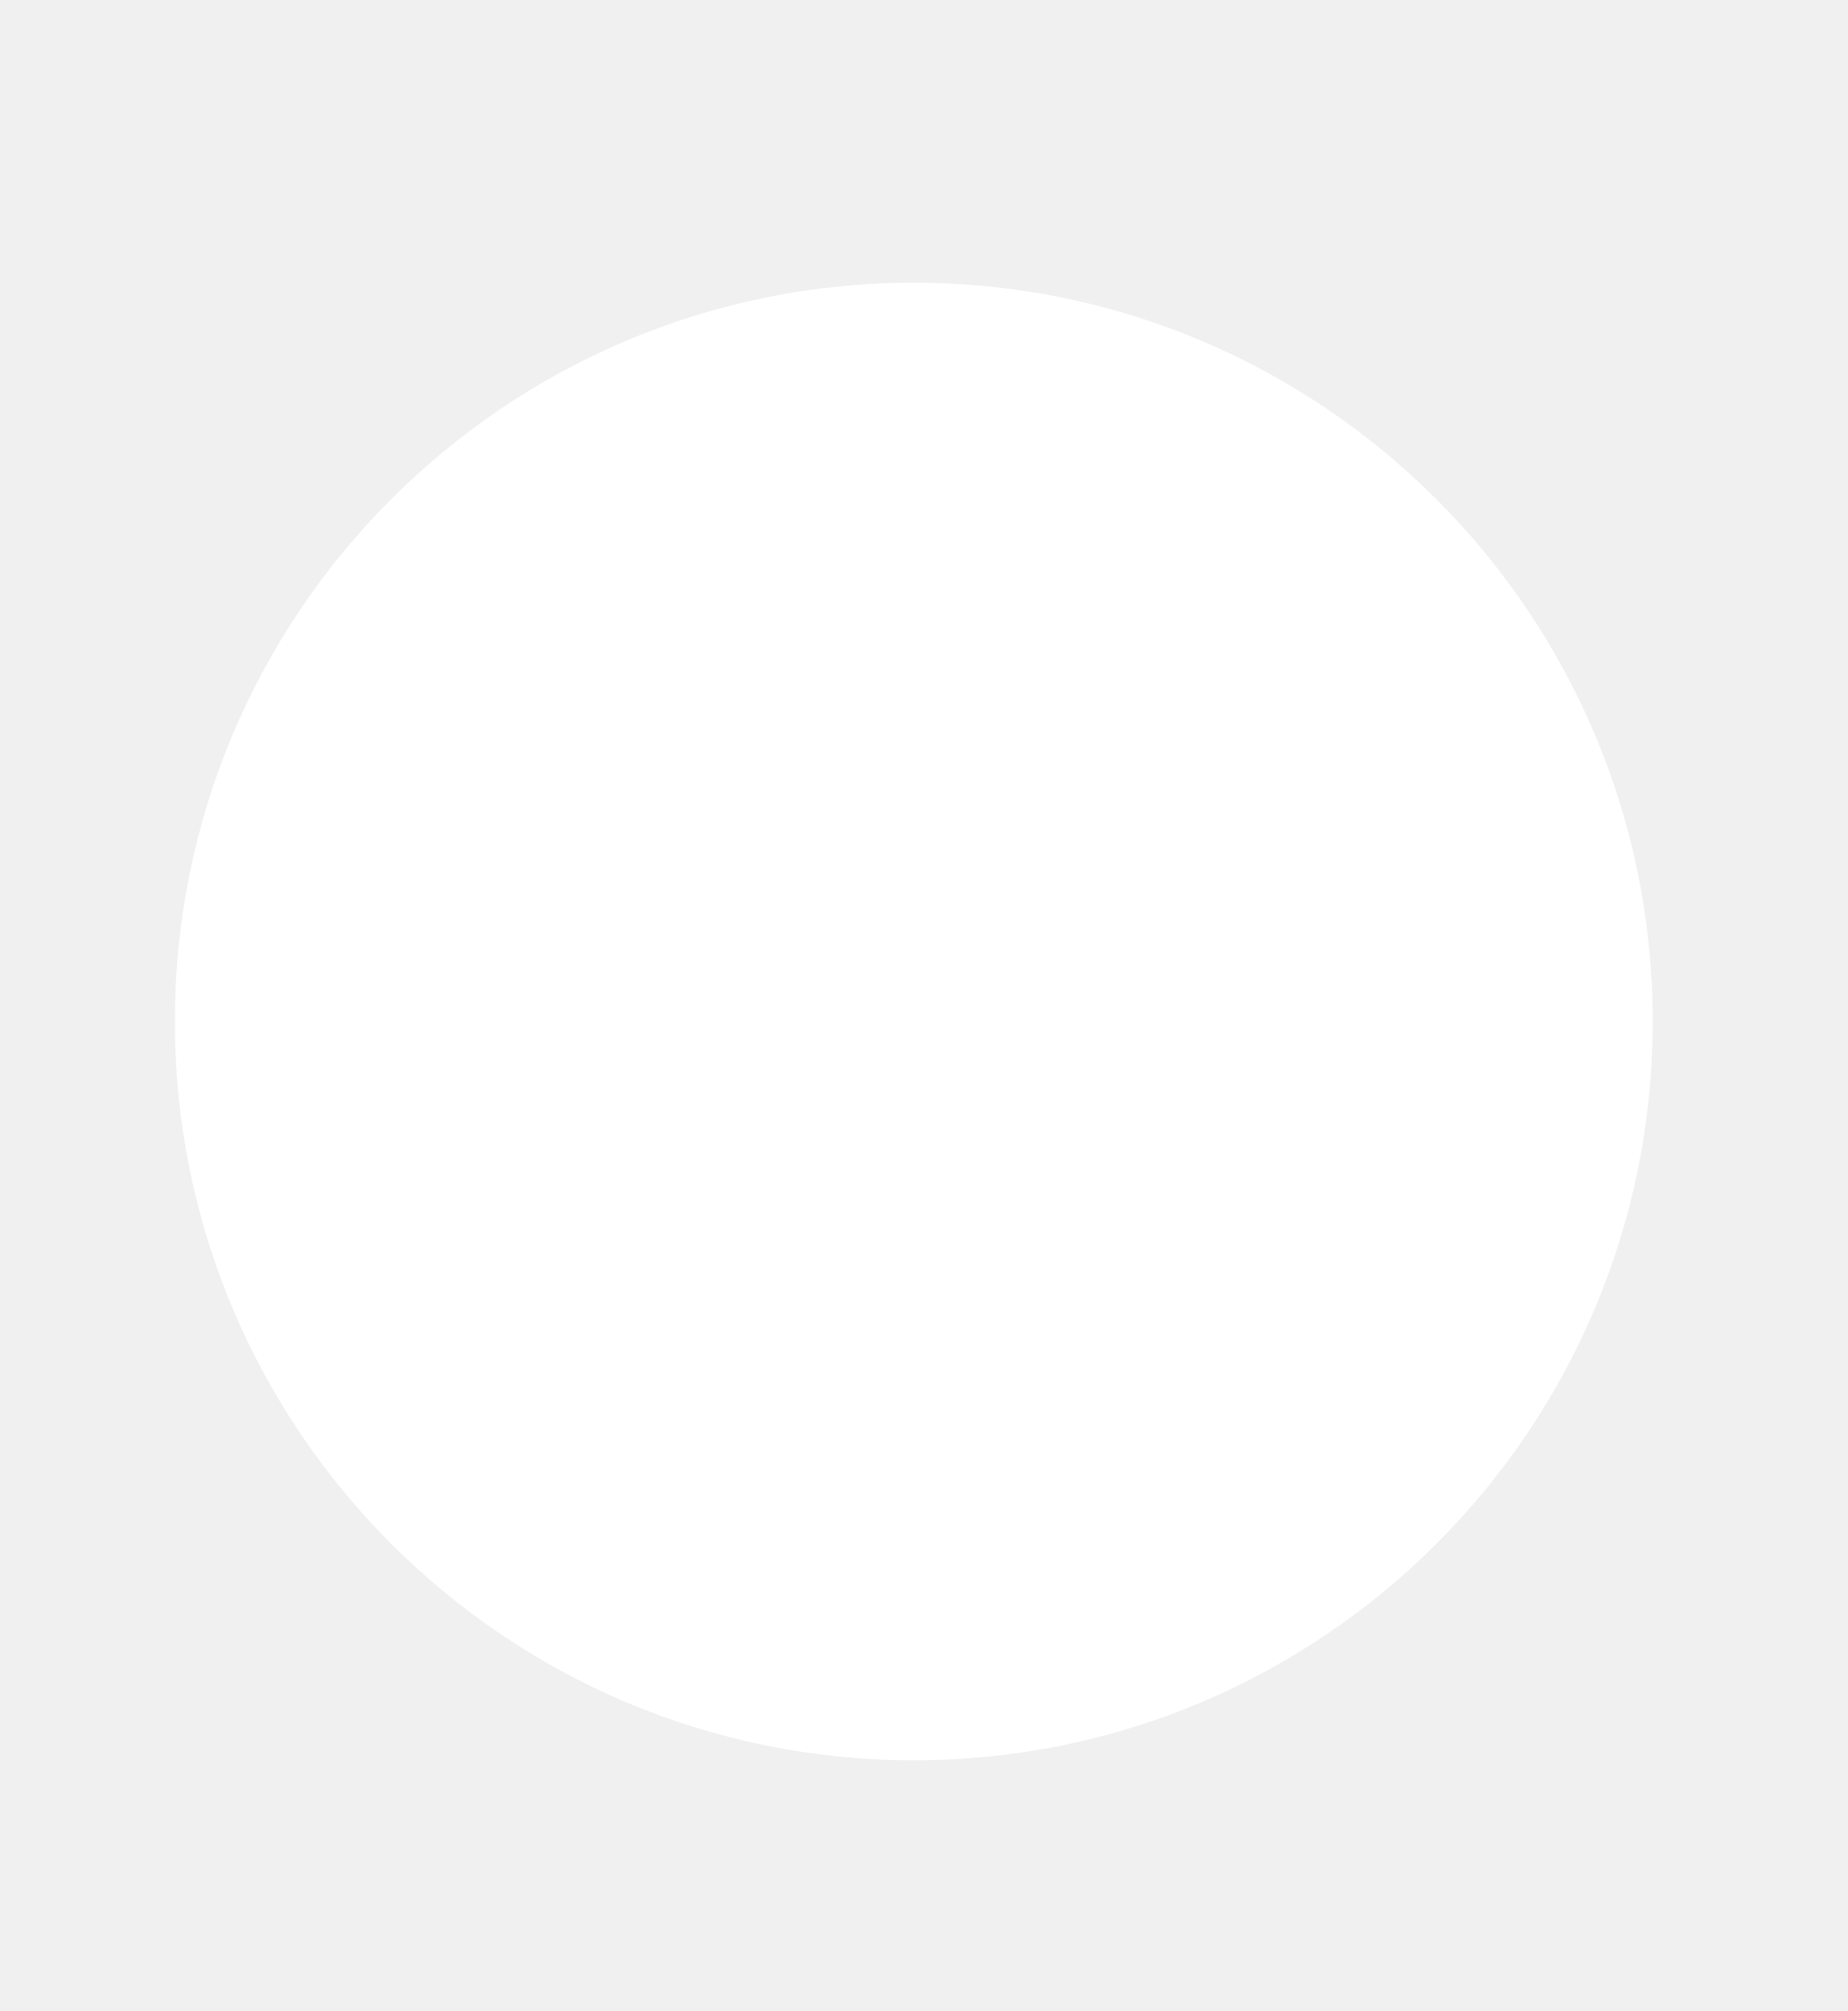
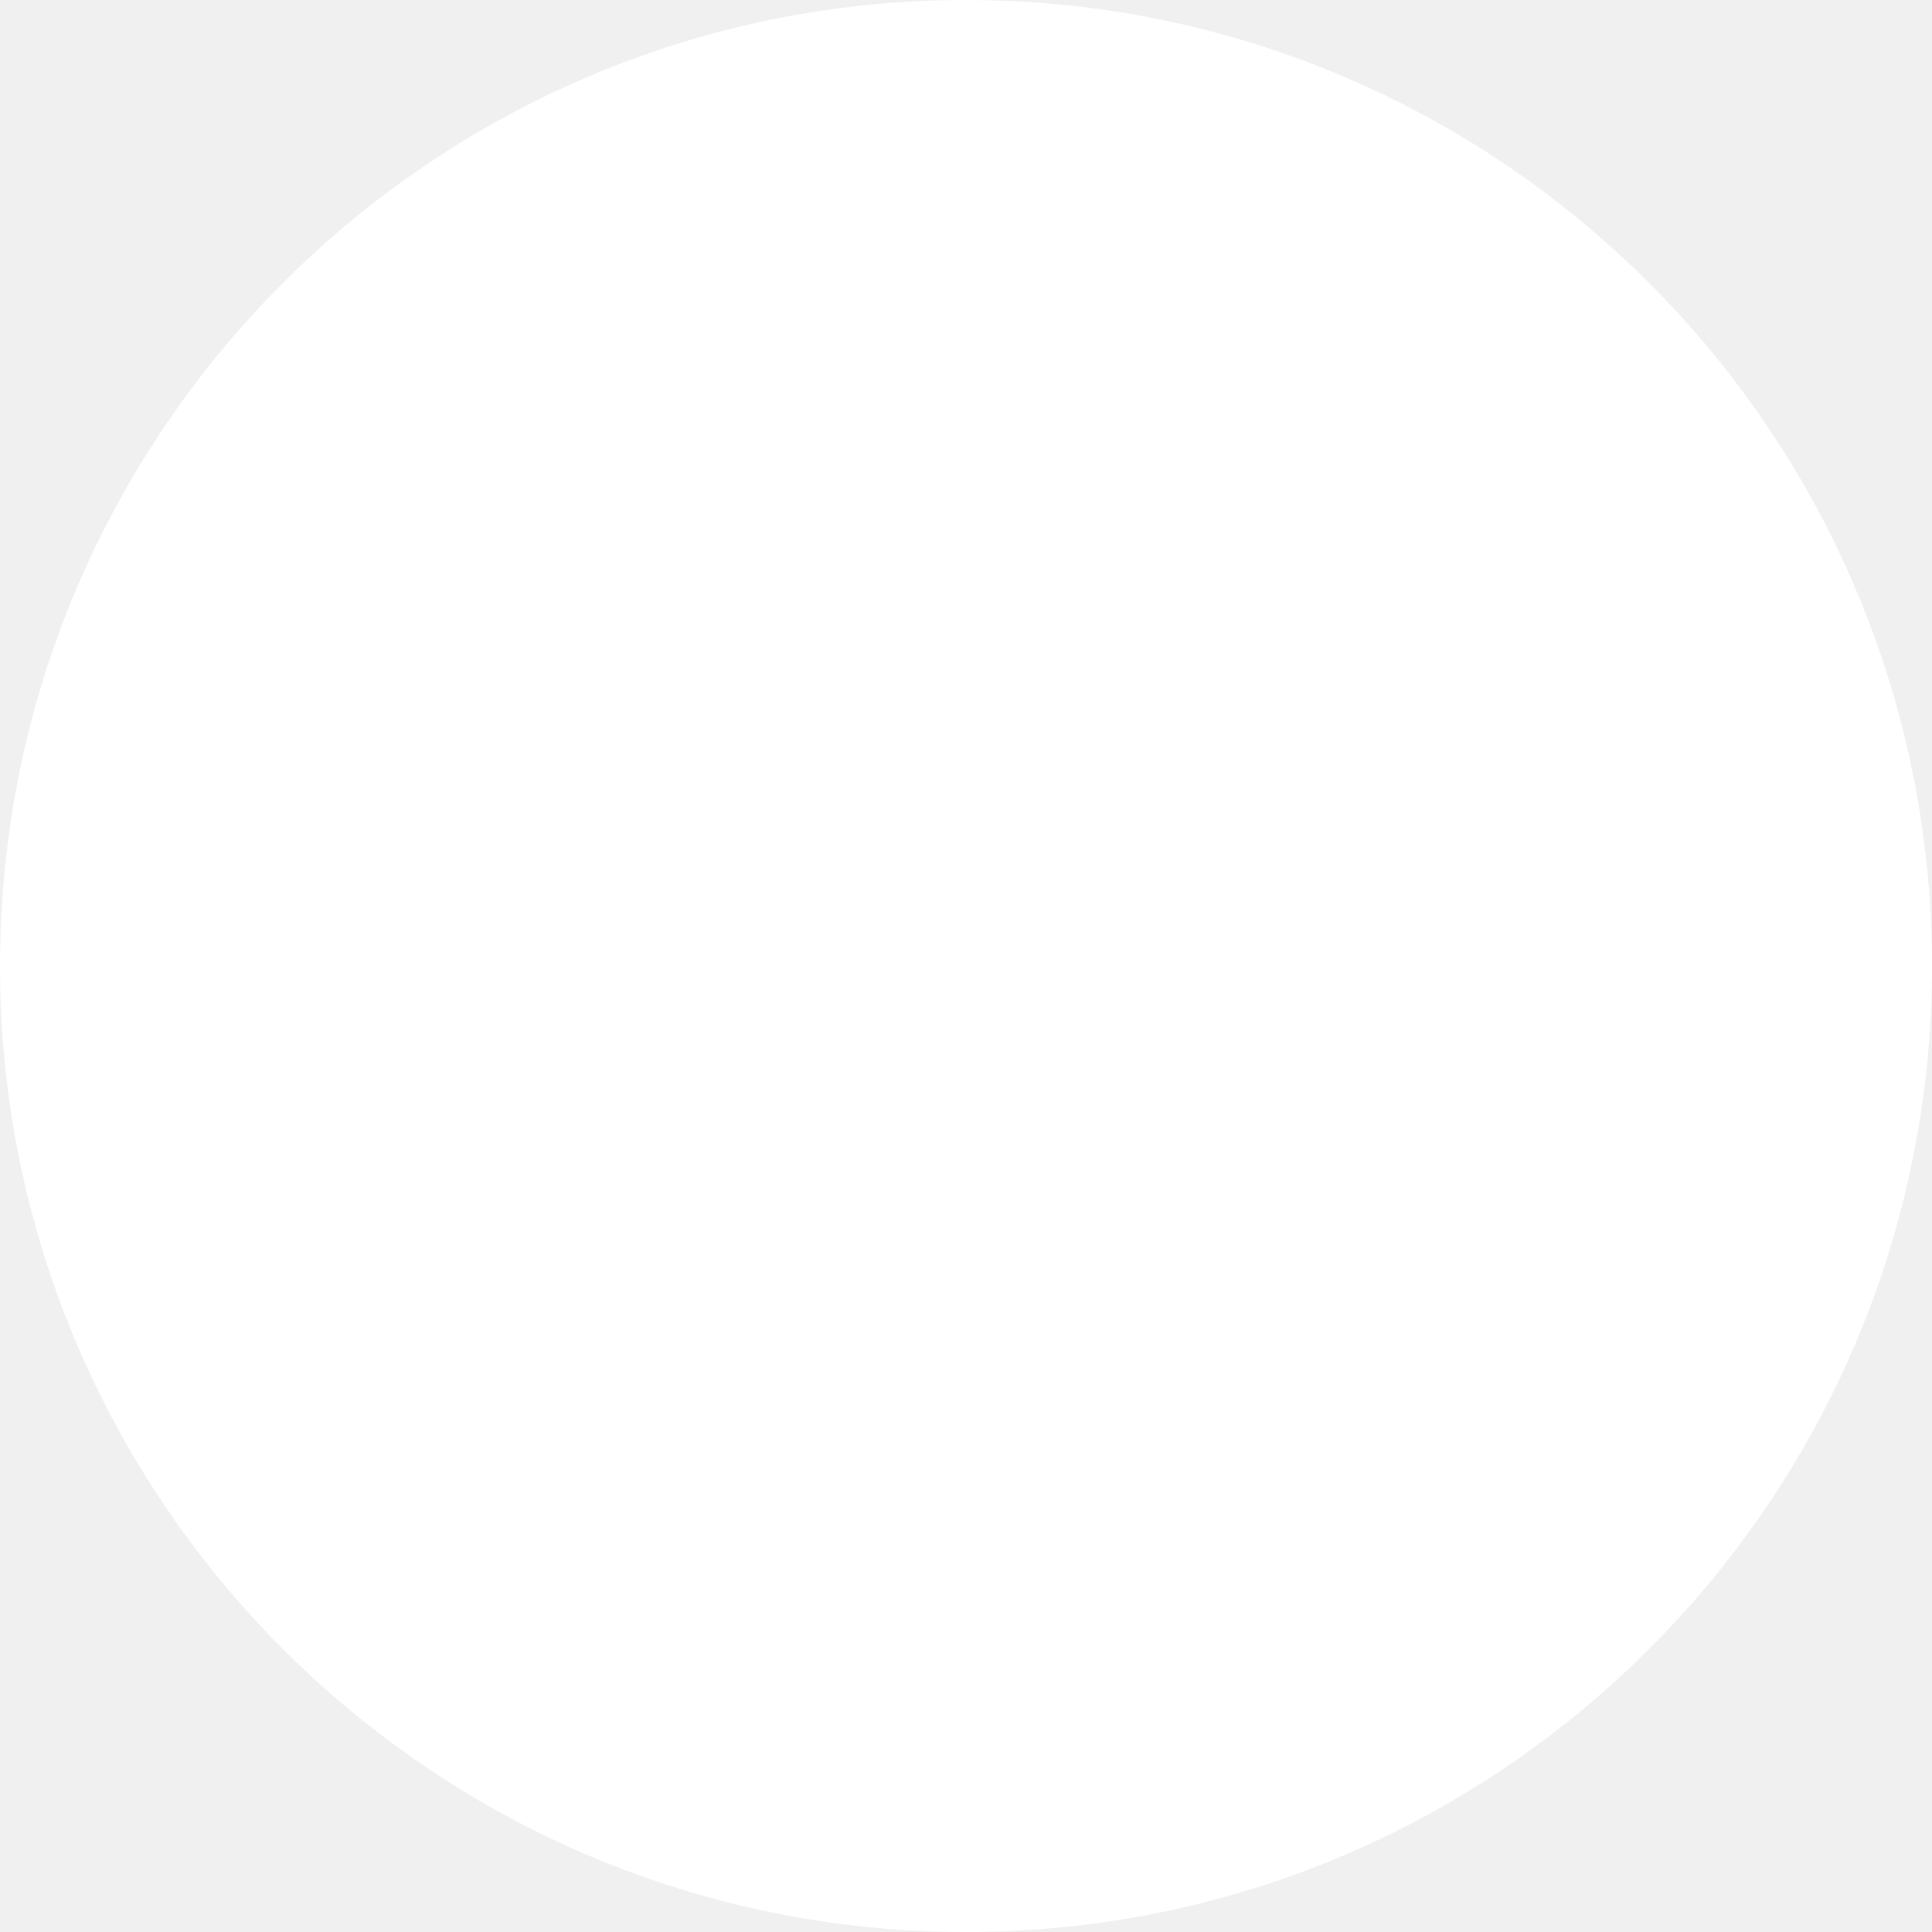
- <svg xmlns="http://www.w3.org/2000/svg" version="1.1" id="Слой_1" x="0px" y="0px" width="3.75px" height="4.083px" viewBox="0 0 3.75 4.083" enable-background="new 0 0 3.75 4.083" xml:space="preserve">
-   <circle fill="#FFFFFF" cx="1.855" cy="2.074" r="1.5" />
+ <svg xmlns="http://www.w3.org/2000/svg" version="1.1" id="Слой_1" x="0px" y="0px" width="6px" height="6px" viewBox="-1.145 -0.926 6 6" enable-background="new -1.145 -0.926 6 6" xml:space="preserve">
+   <circle fill="#FFFFFF" cx="1.855" cy="2.074" r="3" />
</svg>
